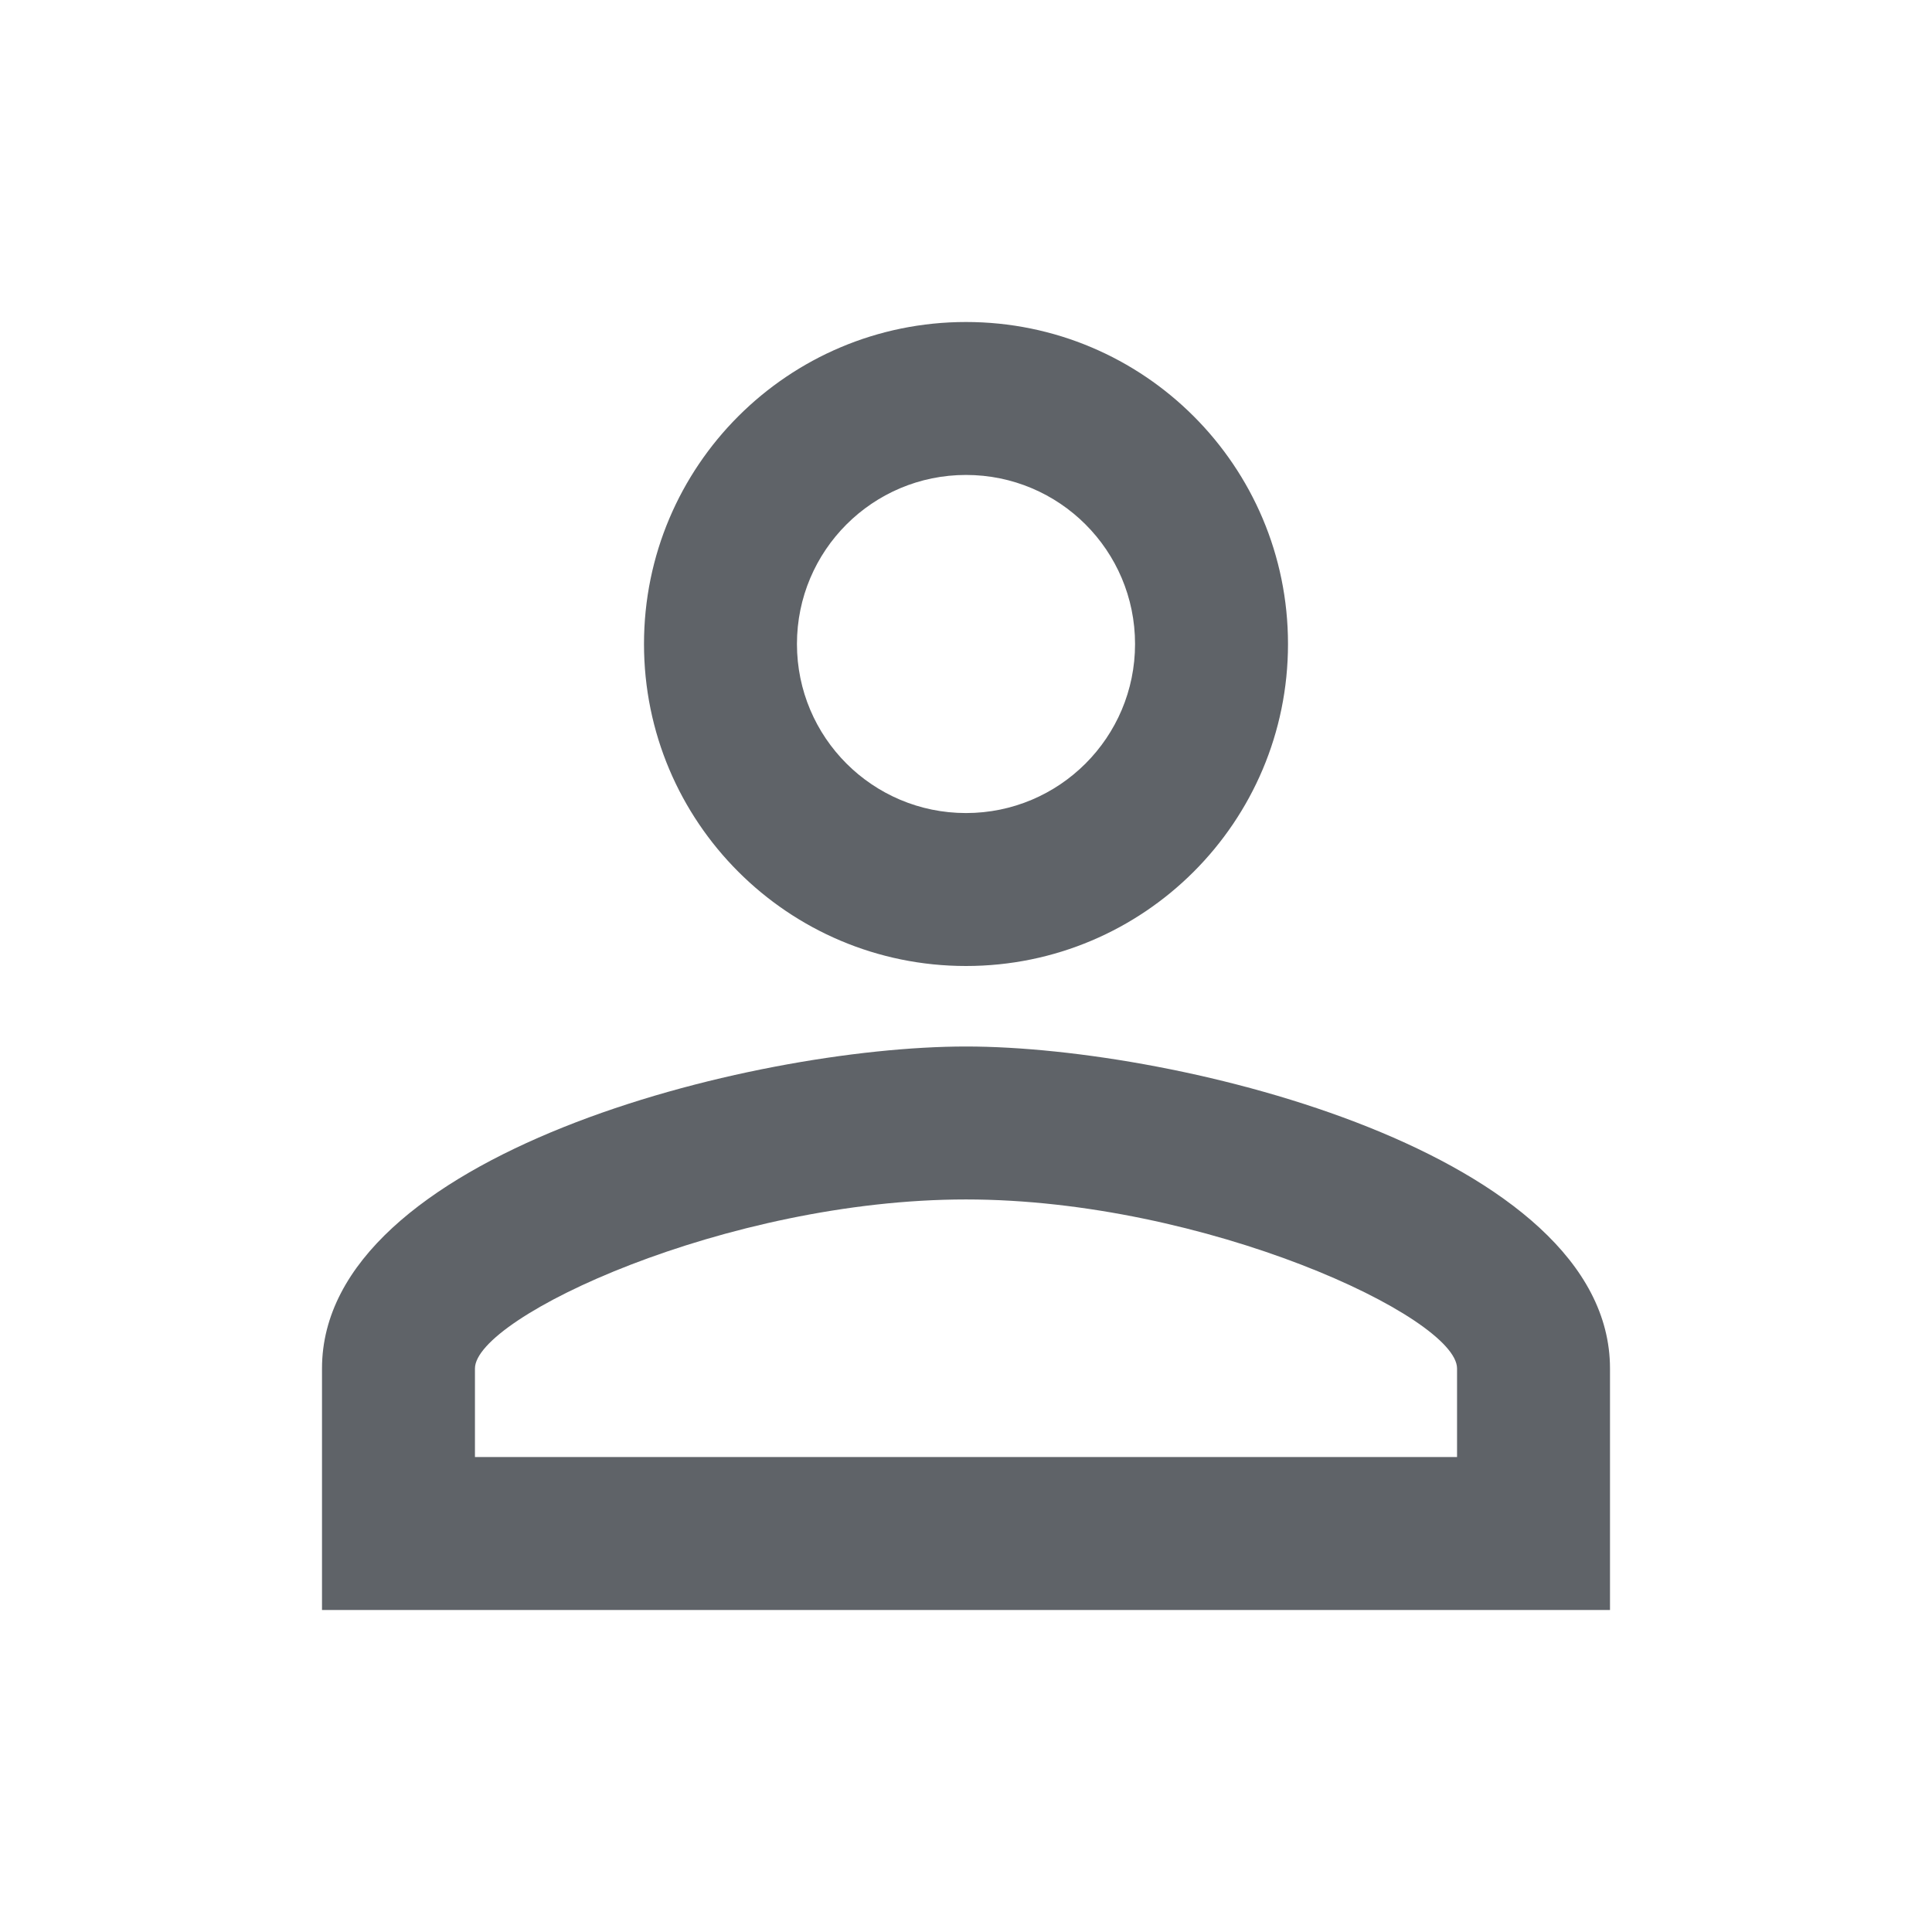
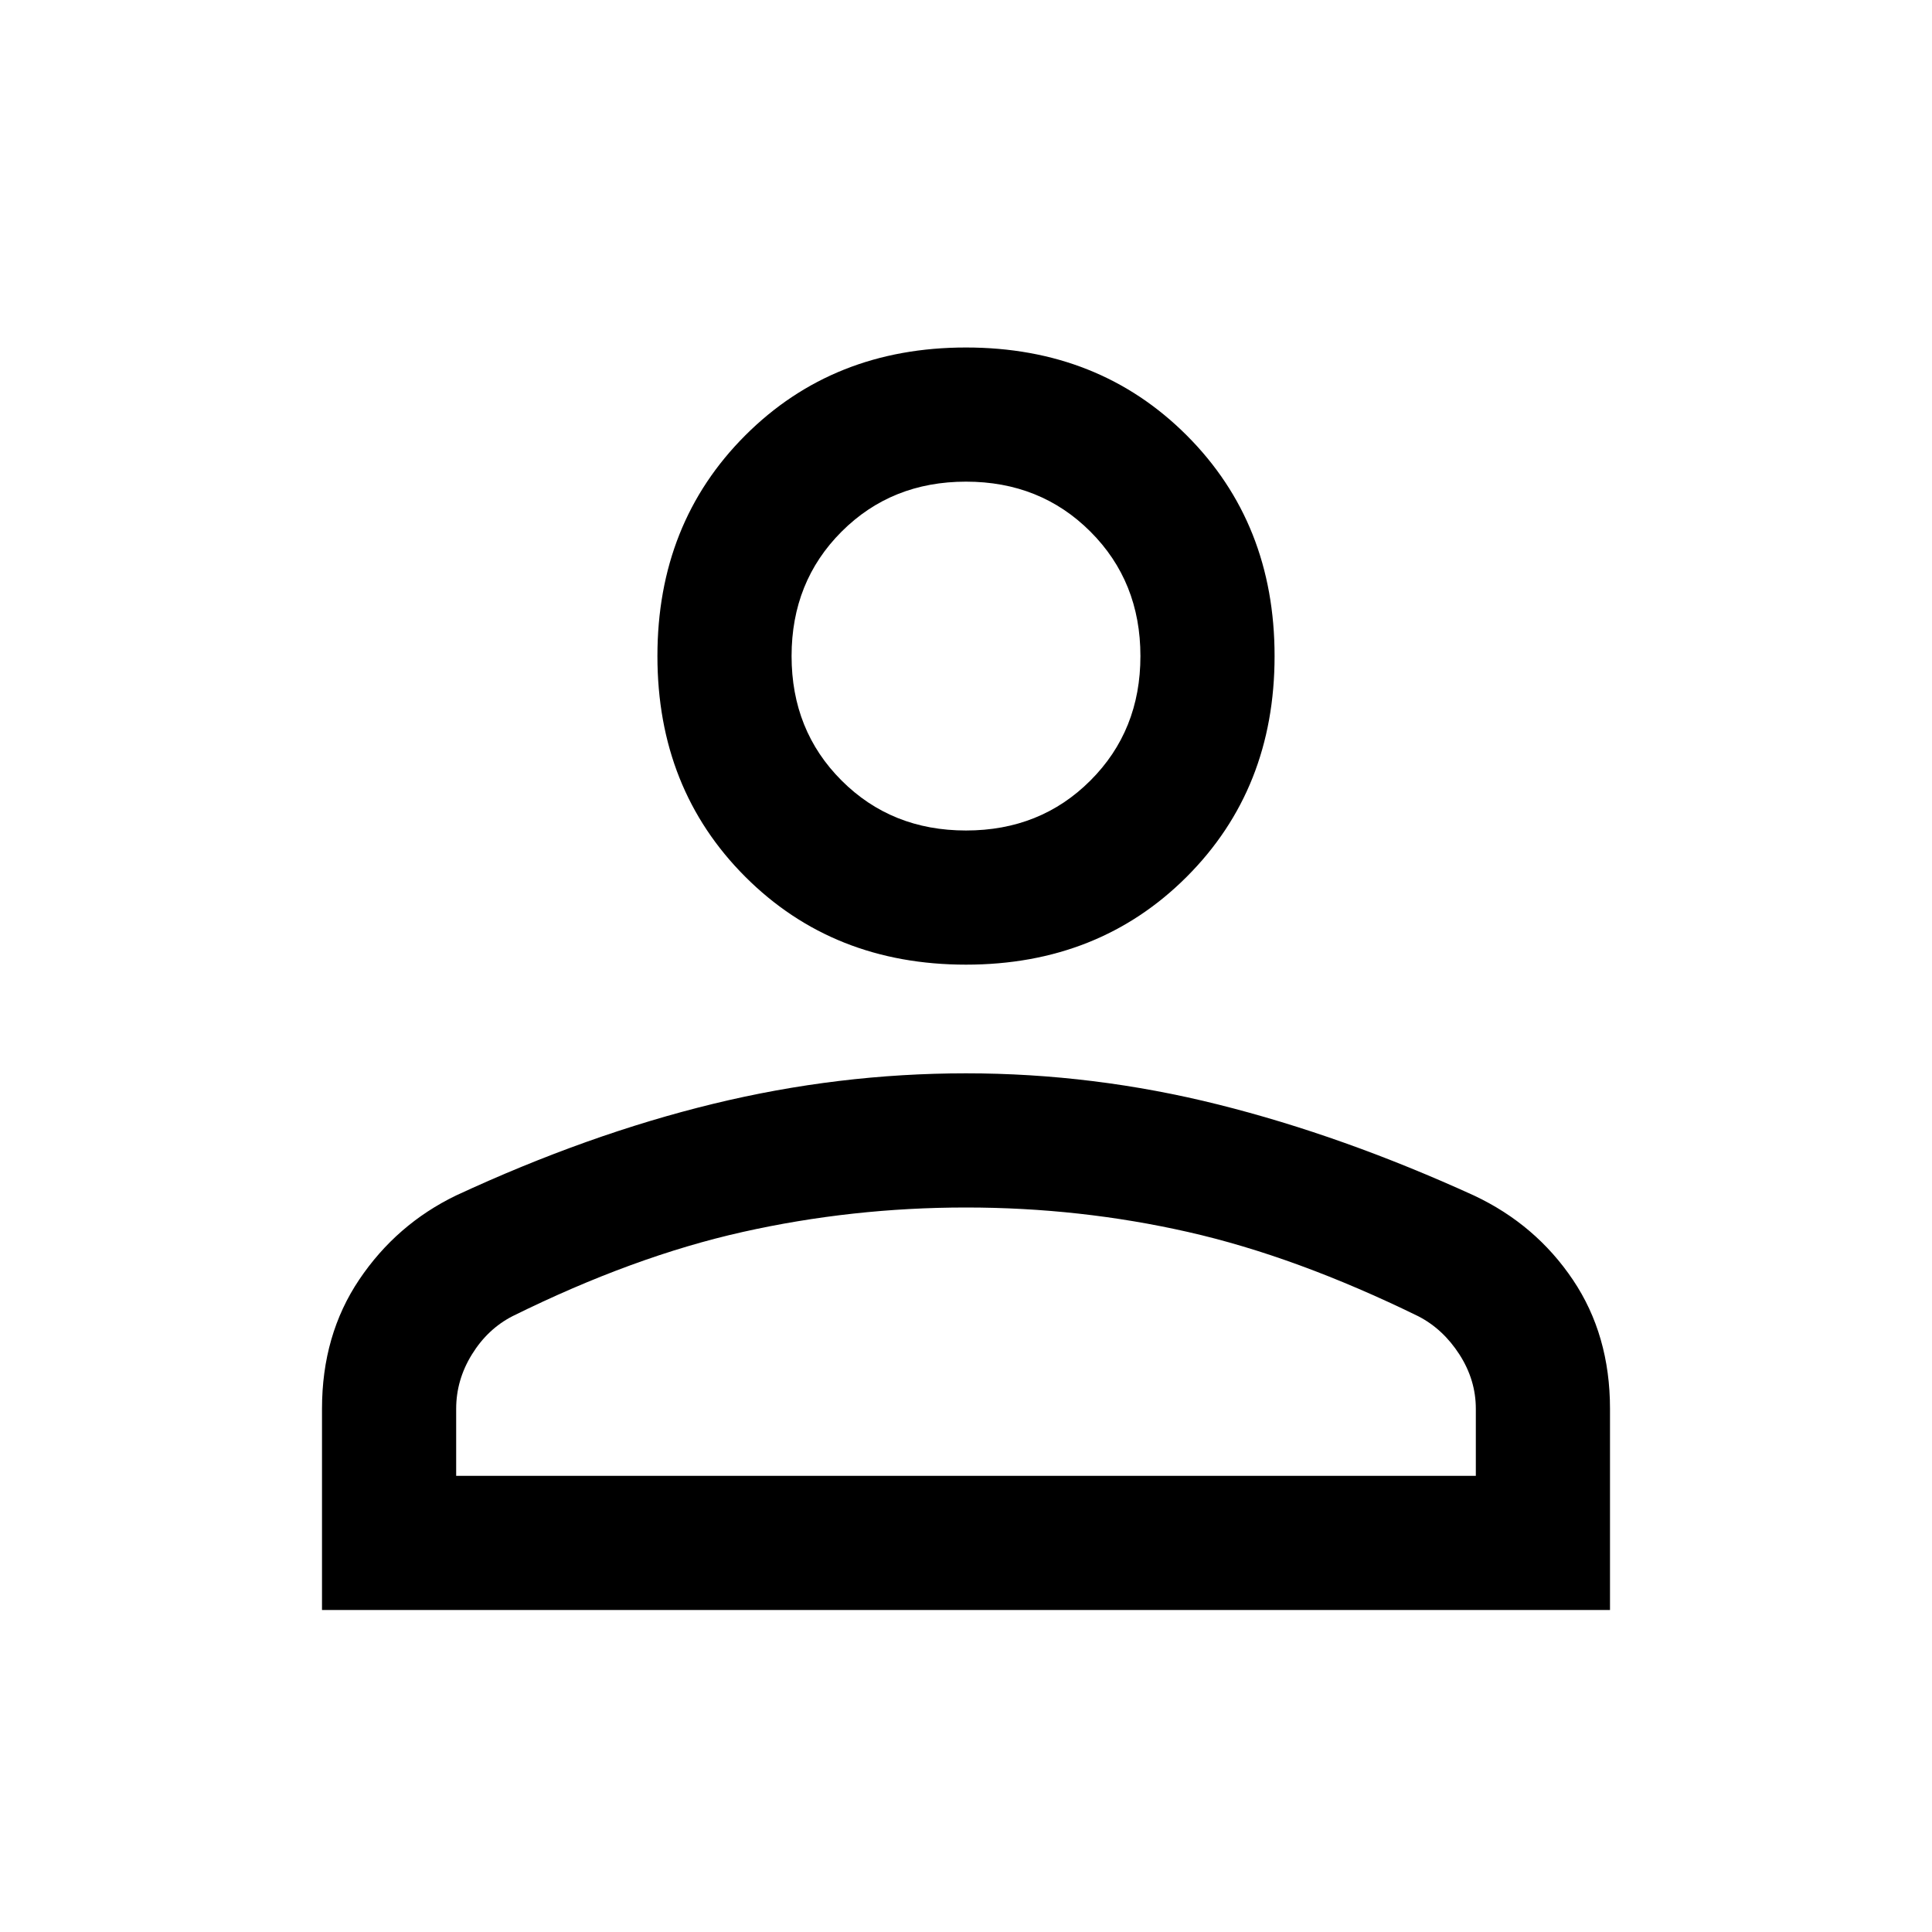
- <svg xmlns="http://www.w3.org/2000/svg" height="48px" viewBox="0 0 24 24" width="48px" fill="#5f6368">
-   <path d="M0 0h24v24H0z" fill="none" />
-   <path d="M12 5.9c1.16 0 2.1.94 2.1 2.1s-.94 2.1-2.1 2.1S9.9 9.16 9.9 8s.94-2.1 2.1-2.1m0 9c2.97 0 6.1 1.46 6.1 2.1v1.1H5.9V17c0-.64 3.13-2.1 6.1-2.1M12 4C9.79 4 8 5.79 8 8s1.79 4 4 4 4-1.79 4-4-1.79-4-4-4zm0 9c-2.67 0-8 1.34-8 4v3h16v-3c0-2.66-5.33-4-8-4z" />
+ <svg xmlns="http://www.w3.org/2000/svg" height="40px" viewBox="0 -960 960 960" width="40px" fill="#000000">
+   <path d="M480-480.67q-66 0-109.67-43.66Q326.67-568 326.67-634t43.66-109.67Q414-787.33 480-787.33t109.67 43.66Q633.33-700 633.33-634t-43.66 109.67Q546-480.67 480-480.67ZM160-160v-100q0-36.67 18.5-64.17T226.67-366q65.33-30.33 127.66-45.5 62.34-15.17 125.67-15.17t125.33 15.5q62 15.5 127.28 45.3 30.54 14.42 48.96 41.81Q800-296.67 800-260v100H160Zm66.67-66.67h506.66V-260q0-14.33-8.16-27-8.17-12.67-20.5-19-60.67-29.67-114.34-41.83Q536.67-360 480-360t-111 12.17Q314.67-335.67 254.67-306q-12.34 6.33-20.17 19-7.83 12.67-7.83 27v33.33ZM480-547.33q37 0 61.83-24.84Q566.67-597 566.67-634t-24.84-61.83Q517-720.67 480-720.67t-61.83 24.84Q393.33-671 393.33-634t24.84 61.83Q443-547.33 480-547.33Zm0-86.67Zm0 407.33Z" />
</svg>
